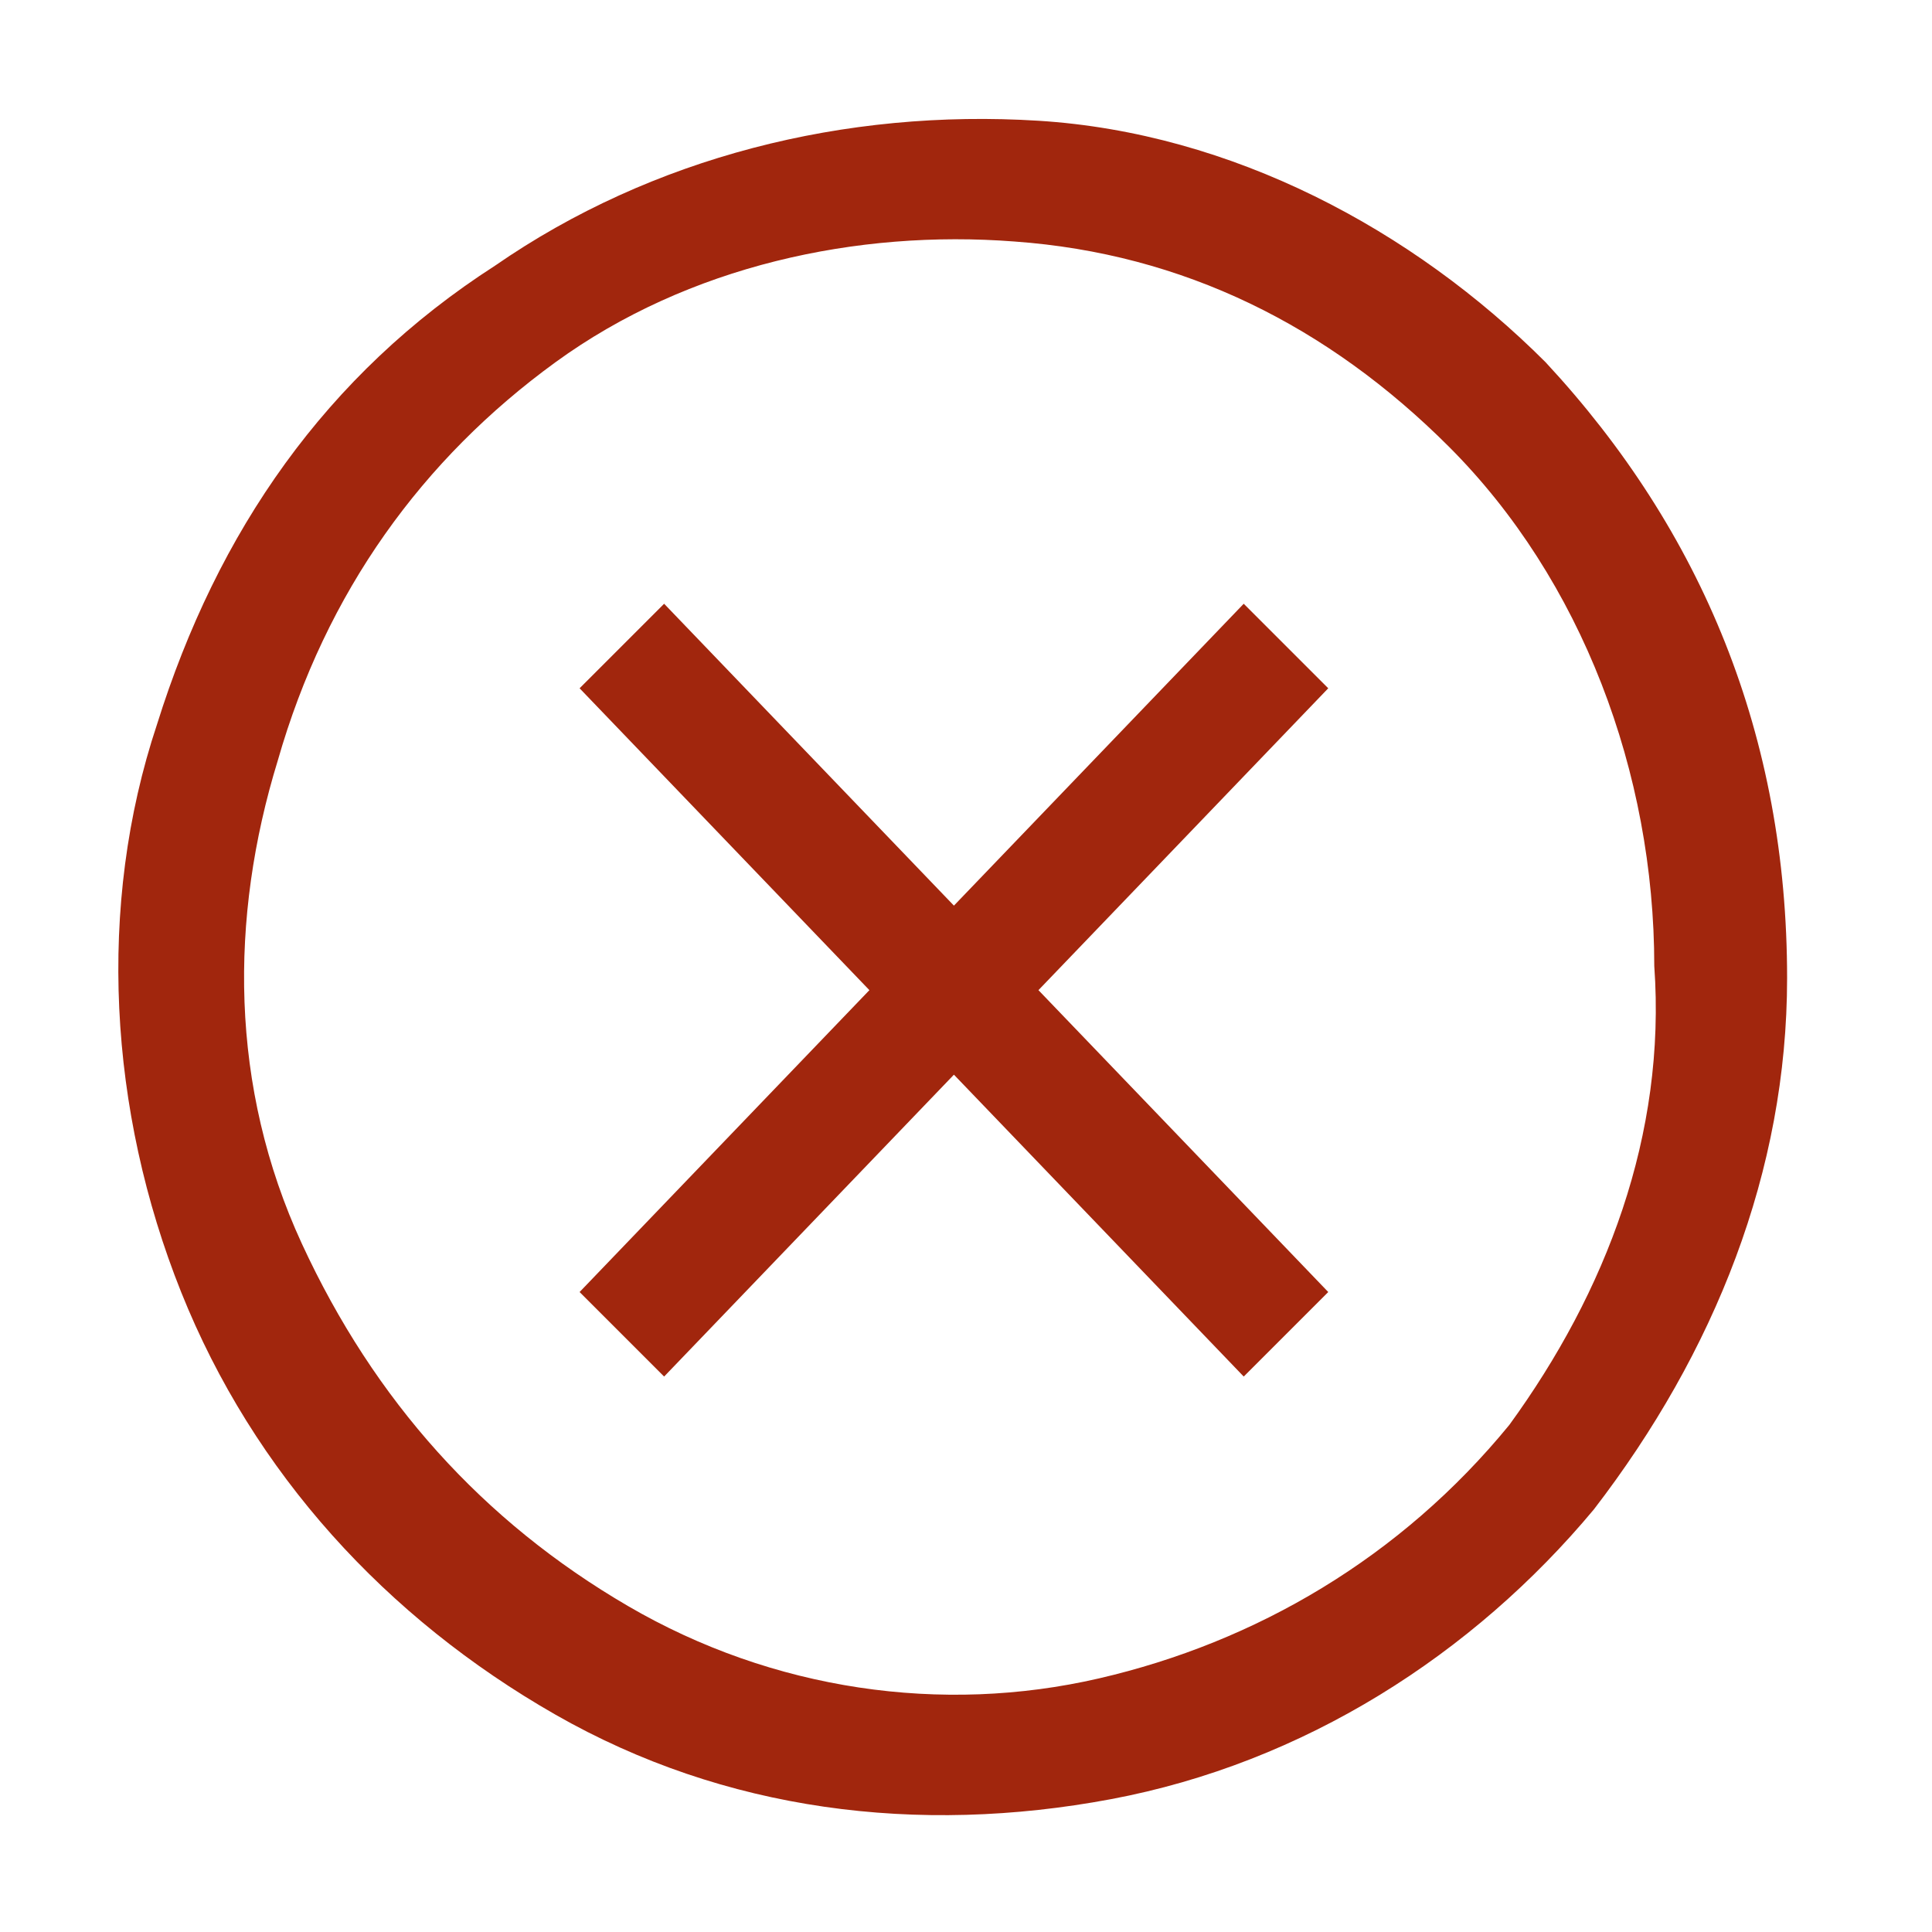
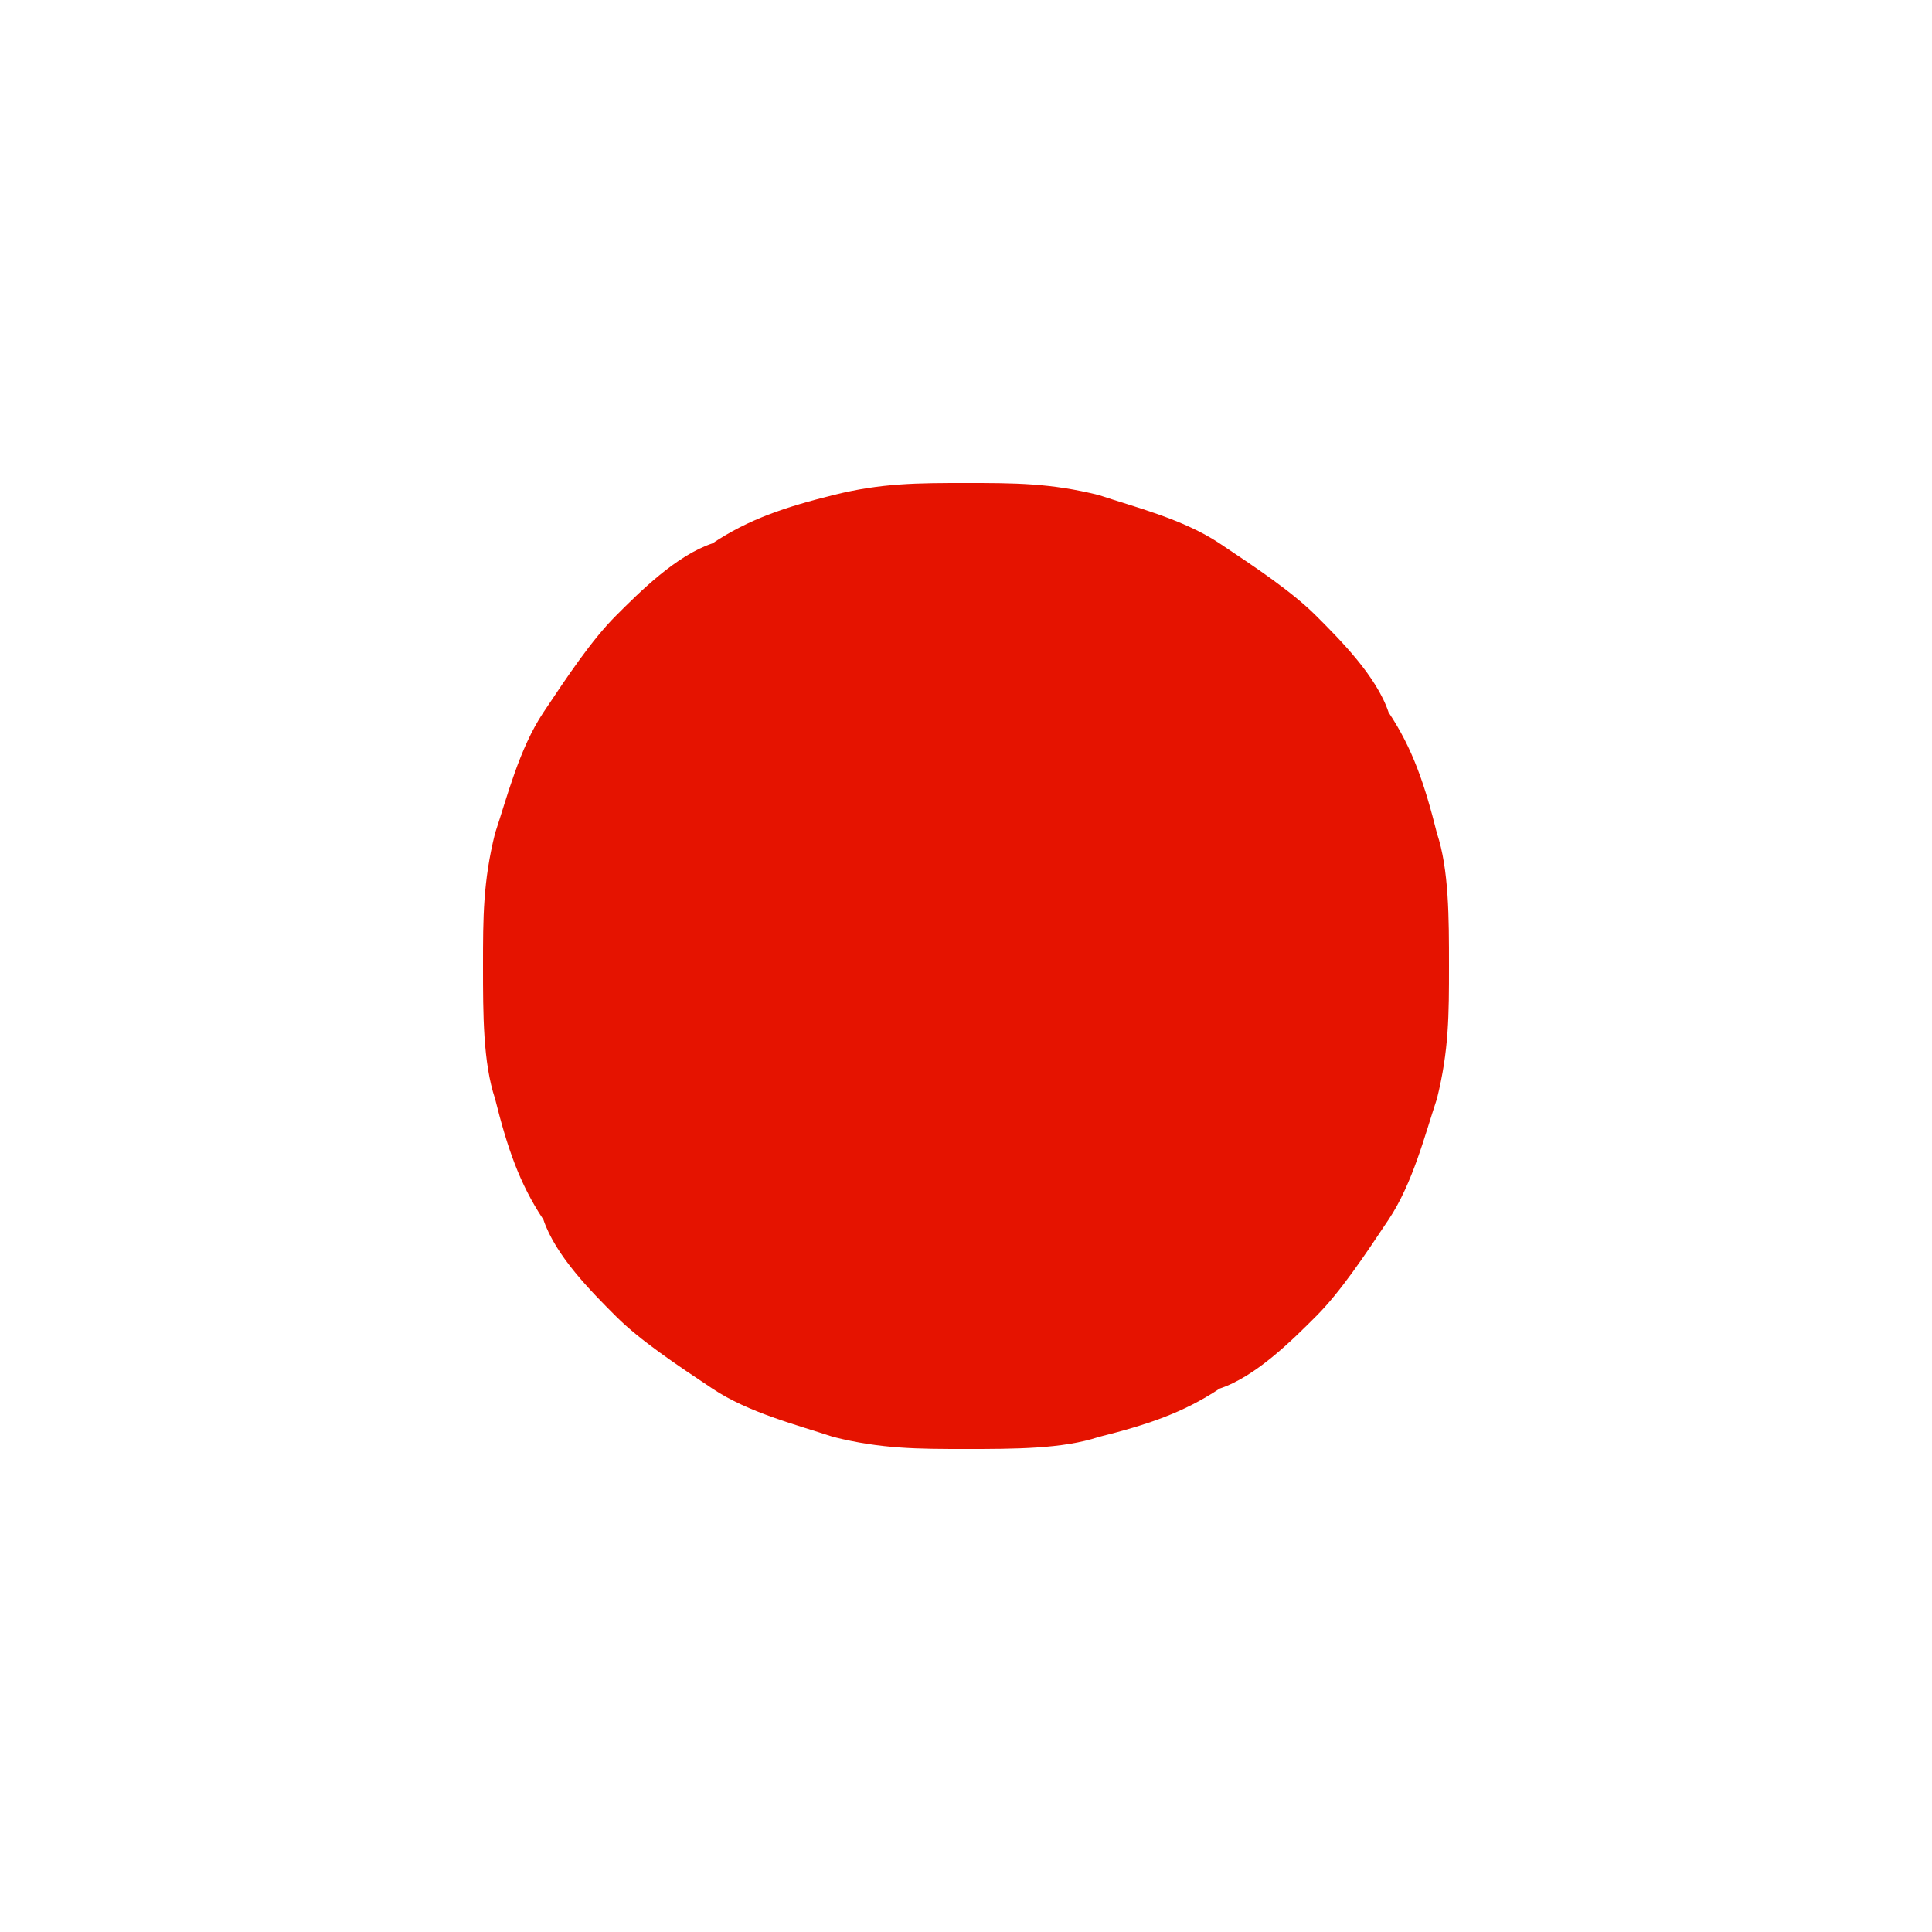
- <svg xmlns="http://www.w3.org/2000/svg" width="16" height="16" viewBox="0 0 16 16" fill="none">
-   <path fill-rule="evenodd" clip-rule="evenodd" d="M8.6 1C10.2 1.1 11.7 1.9 12.8 3C14.1 4.4 14.8 6.1 14.8 8.1C14.8 9.7 14.2 11.2 13.2 12.5C12.2 13.7 10.8 14.6 9.2 14.9C7.6 15.2 6 15 4.6 14.2C3.2 13.4 2.1 12.2 1.5 10.7C0.9 9.2 0.8 7.5 1.3 6C1.8 4.4 2.7 3.1 4.1 2.2C5.4 1.3 7 0.9 8.6 1ZM9.1 13.9C10.4 13.6 11.6 12.9 12.5 11.8C13.3 10.7 13.8 9.4 13.7 8C13.7 6.4 13.1 4.8 12 3.7C11 2.7 9.8 2.1 8.4 2C7.1 1.9 5.7 2.2 4.6 3C3.5 3.8 2.7 4.9 2.3 6.3C1.9 7.6 1.9 9 2.5 10.3C3.1 11.6 4 12.6 5.2 13.3C6.4 14 7.8 14.2 9.1 13.9ZM7.9 7.5L10.3 5L11 5.7L8.6 8.2L11 10.7L10.3 11.4L7.9 8.9L5.5 11.4L4.8 10.7L7.2 8.2L4.8 5.7L5.5 5L7.9 7.5Z" fill="#A1260D" />
+ <svg xmlns="http://www.w3.org/2000/svg" version="1.1" id="Layer_1" x="0px" y="0px" viewBox="-297 389 16 16" style="enable-background:new -297 389 16 16;" xml:space="preserve">
+   <style type="text/css">
+ 	.st0{fill:#E51300;}
+ </style>
+   <path class="st0" d="M-289,393c0.4,0,0.7,0,1.1,0.1c0.3,0.1,0.7,0.2,1,0.4c0.3,0.2,0.6,0.4,0.8,0.6c0.2,0.2,0.5,0.5,0.6,0.8  c0.2,0.3,0.3,0.6,0.4,1c0.1,0.3,0.1,0.7,0.1,1.1s0,0.7-0.1,1.1c-0.1,0.3-0.2,0.7-0.4,1c-0.2,0.3-0.4,0.6-0.6,0.8  c-0.2,0.2-0.5,0.5-0.8,0.6c-0.3,0.2-0.6,0.3-1,0.4c-0.3,0.1-0.7,0.1-1.1,0.1s-0.7,0-1.1-0.1c-0.3-0.1-0.7-0.2-1-0.4  c-0.3-0.2-0.6-0.4-0.8-0.6c-0.2-0.2-0.5-0.5-0.6-0.8c-0.2-0.3-0.3-0.6-0.4-1c-0.1-0.3-0.1-0.7-0.1-1.1s0-0.7,0.1-1.1  c0.1-0.3,0.2-0.7,0.4-1c0.2-0.3,0.4-0.6,0.6-0.8c0.2-0.2,0.5-0.5,0.8-0.6c0.3-0.2,0.6-0.3,1-0.4C-289.7,393-289.4,393-289,393z" />
</svg>
